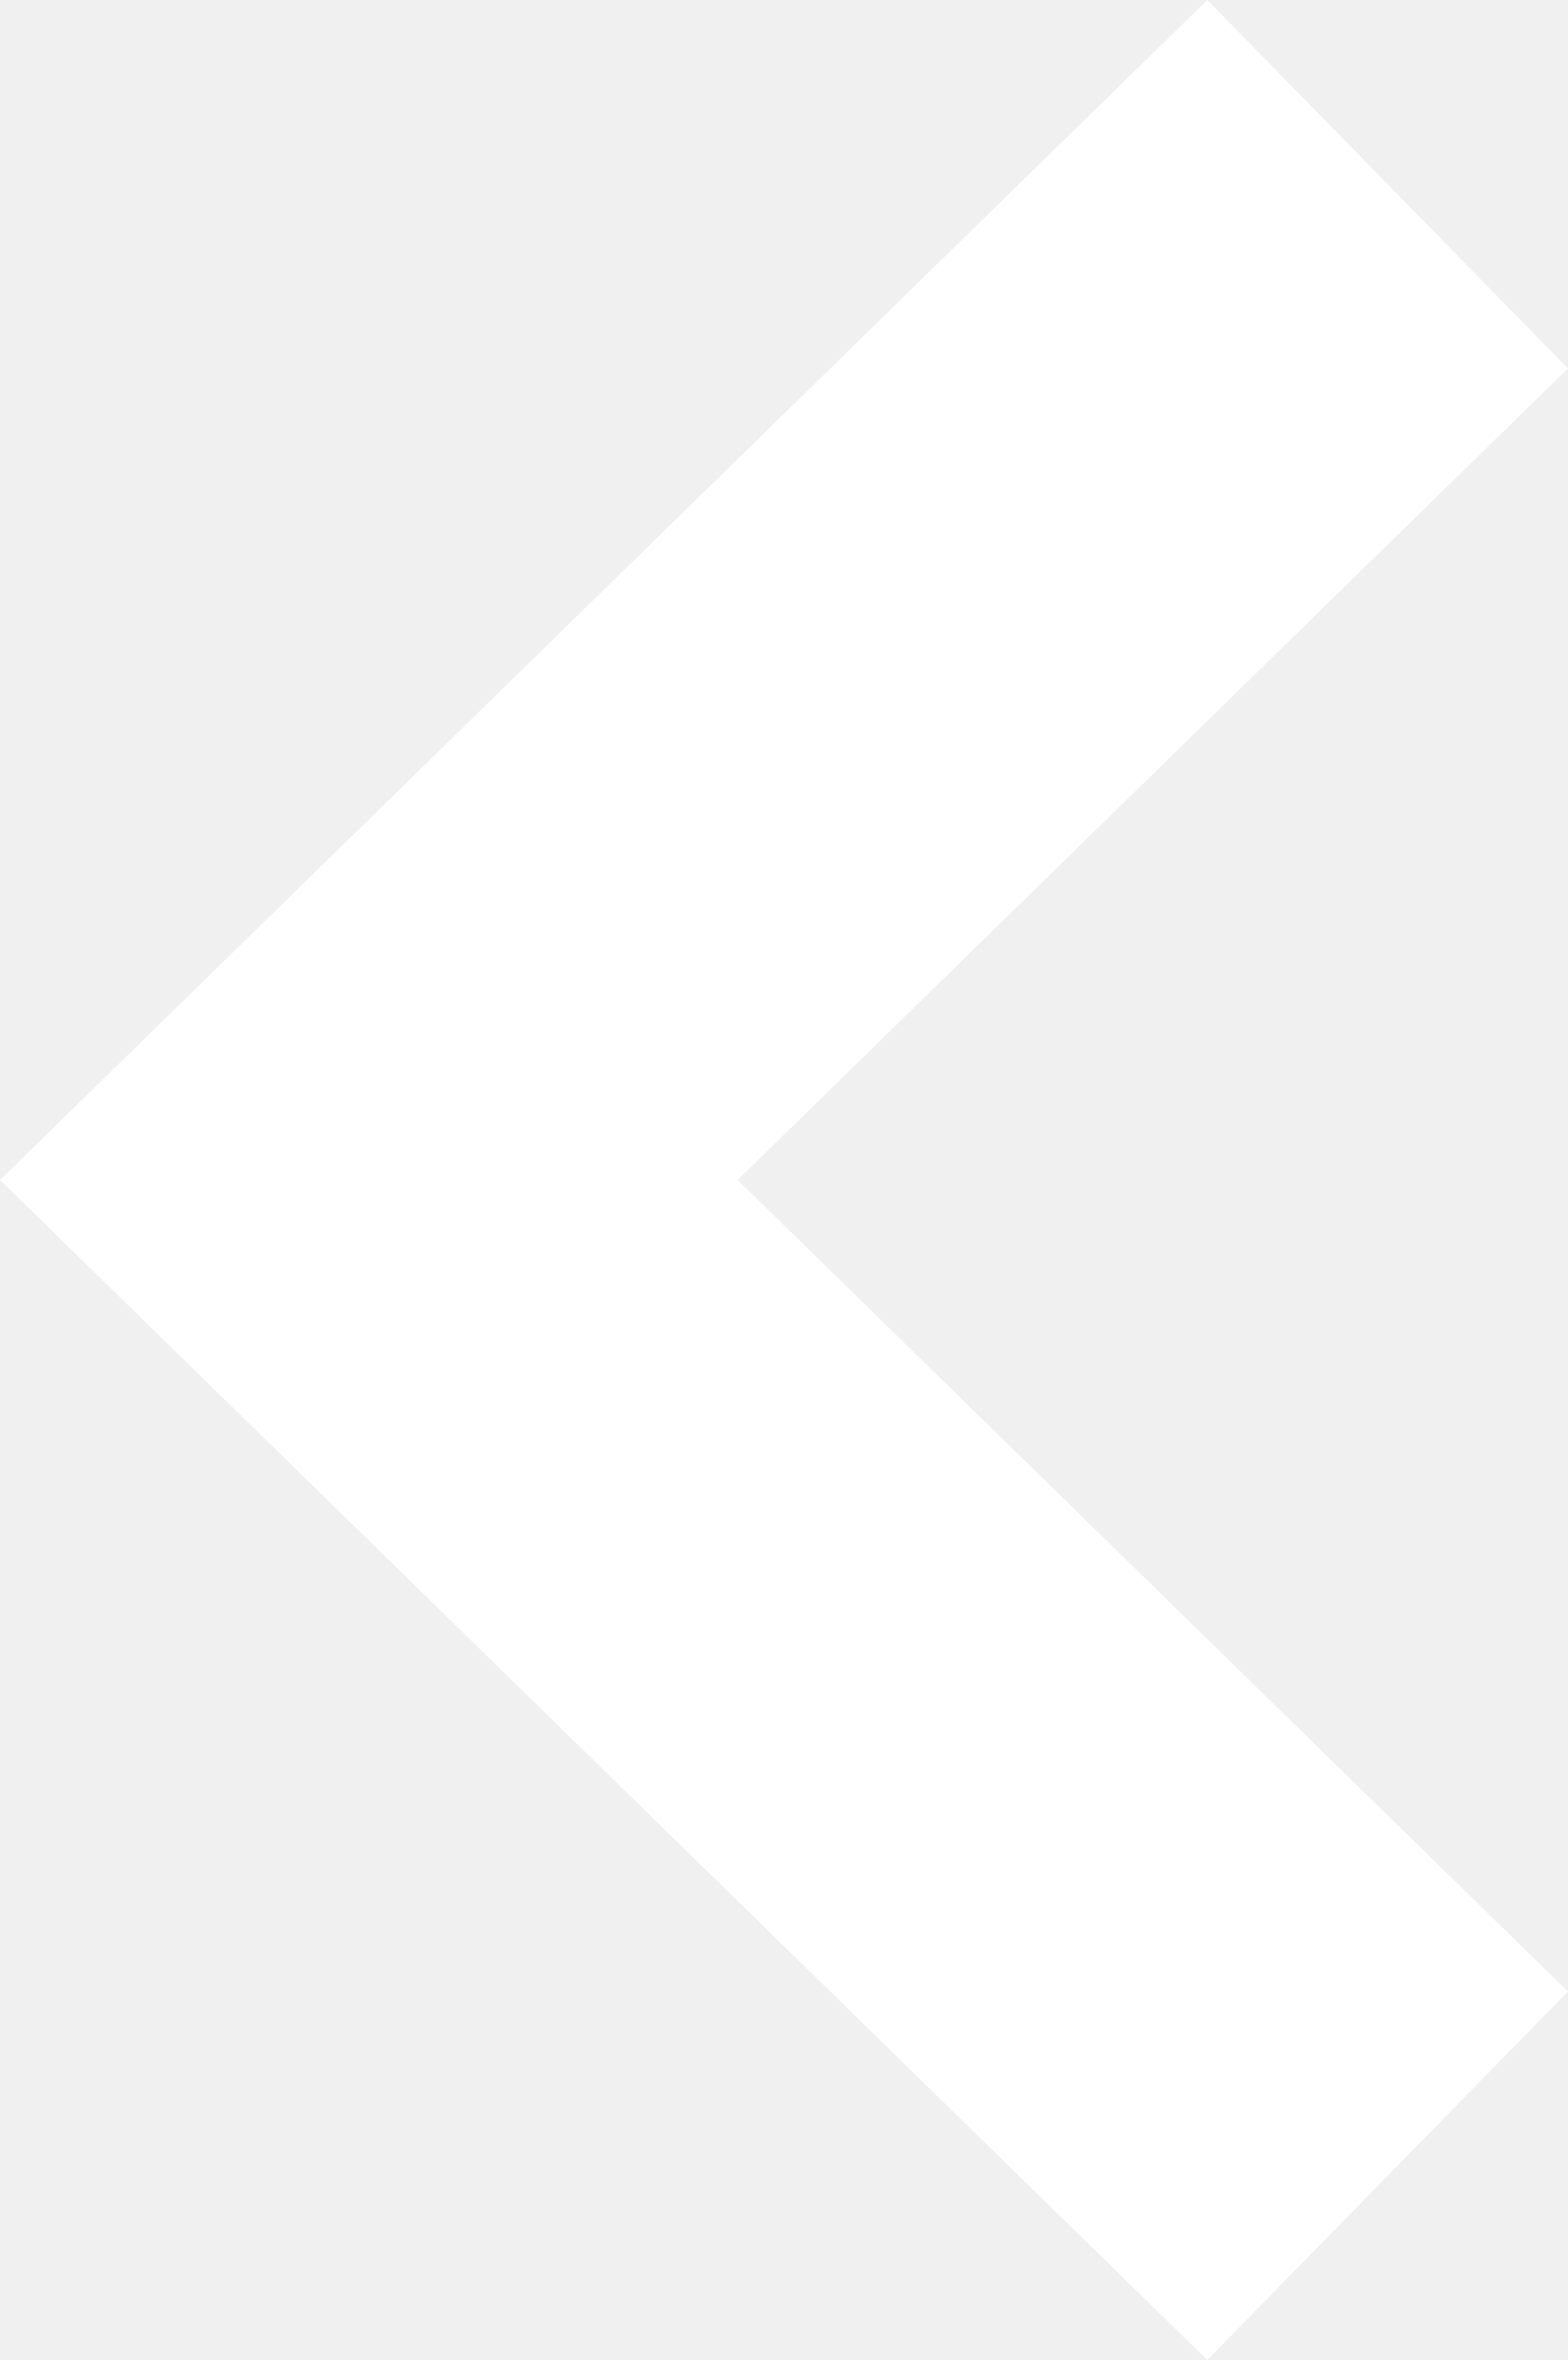
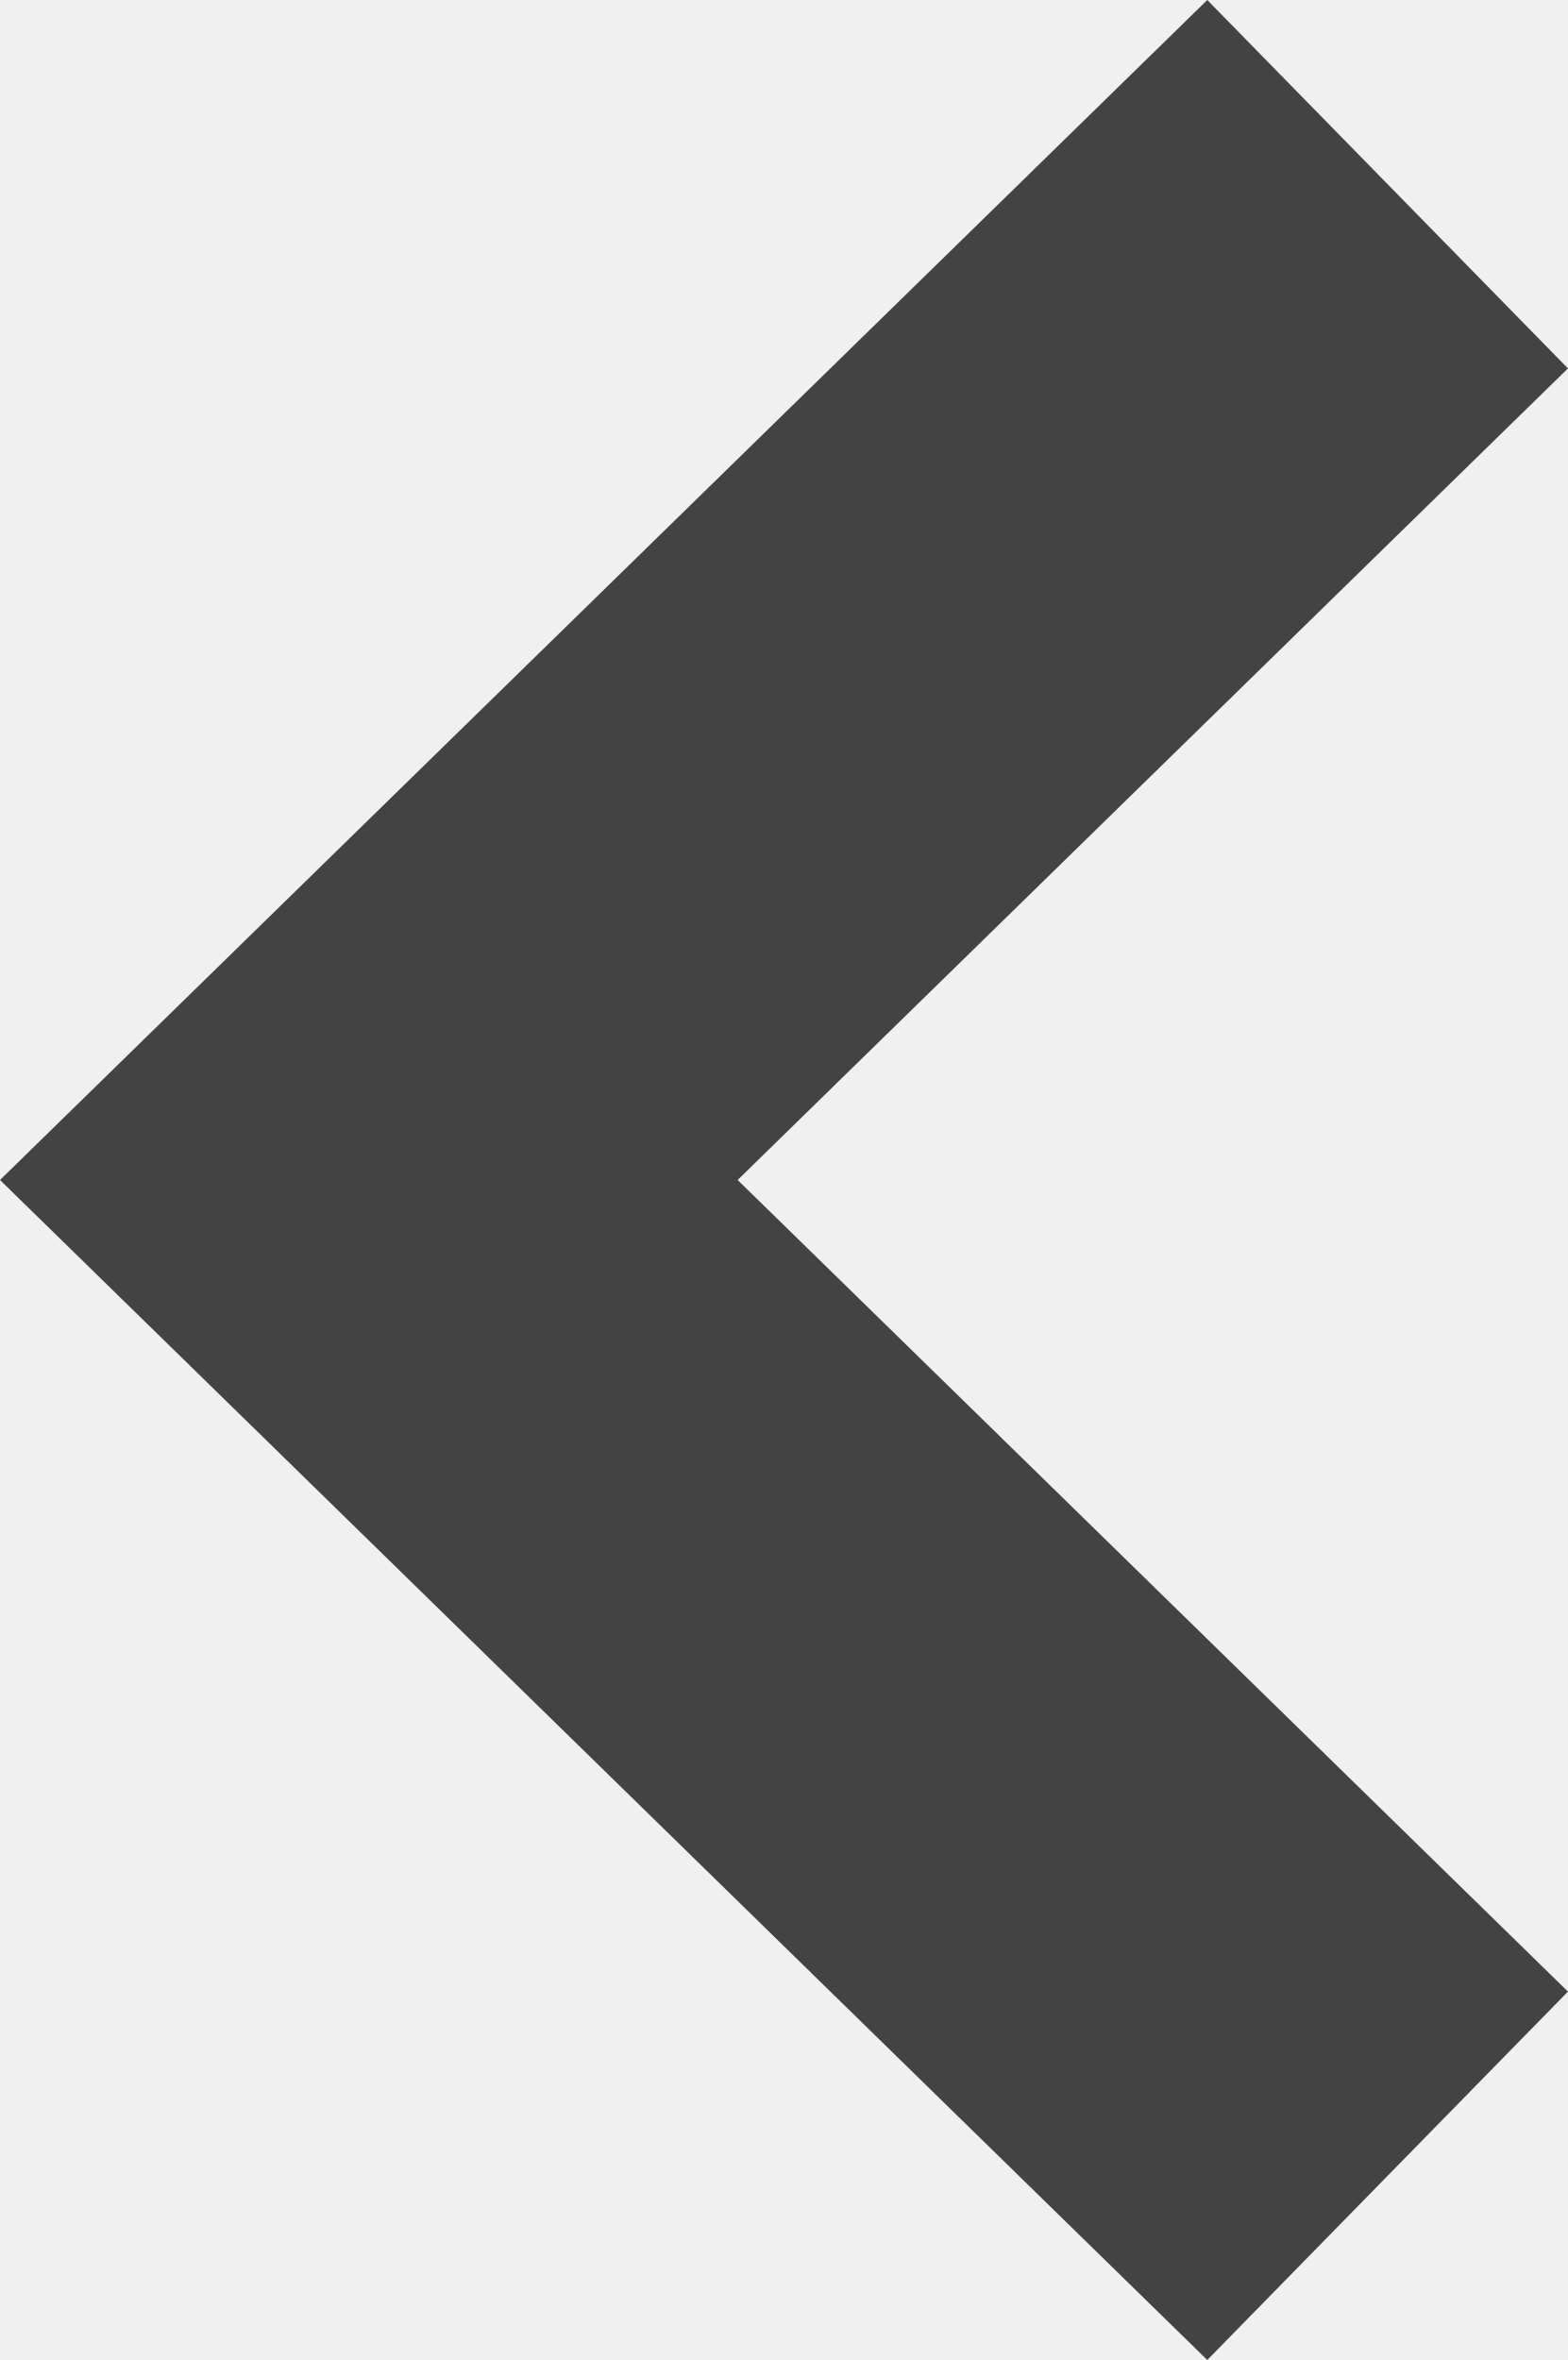
<svg xmlns="http://www.w3.org/2000/svg" width="97" height="146" viewBox="0 0 97 146" fill="none">
-   <path d="M74.687 146L0 72.999L74.687 0L97 22.792L45.633 72.999L97 123.208L74.687 146Z" fill="white" />
+   <path d="M74.687 146L0 72.999L74.687 0L97 22.792L45.633 72.999L97 123.208L74.687 146Z" fill="#434343" />
</svg>
